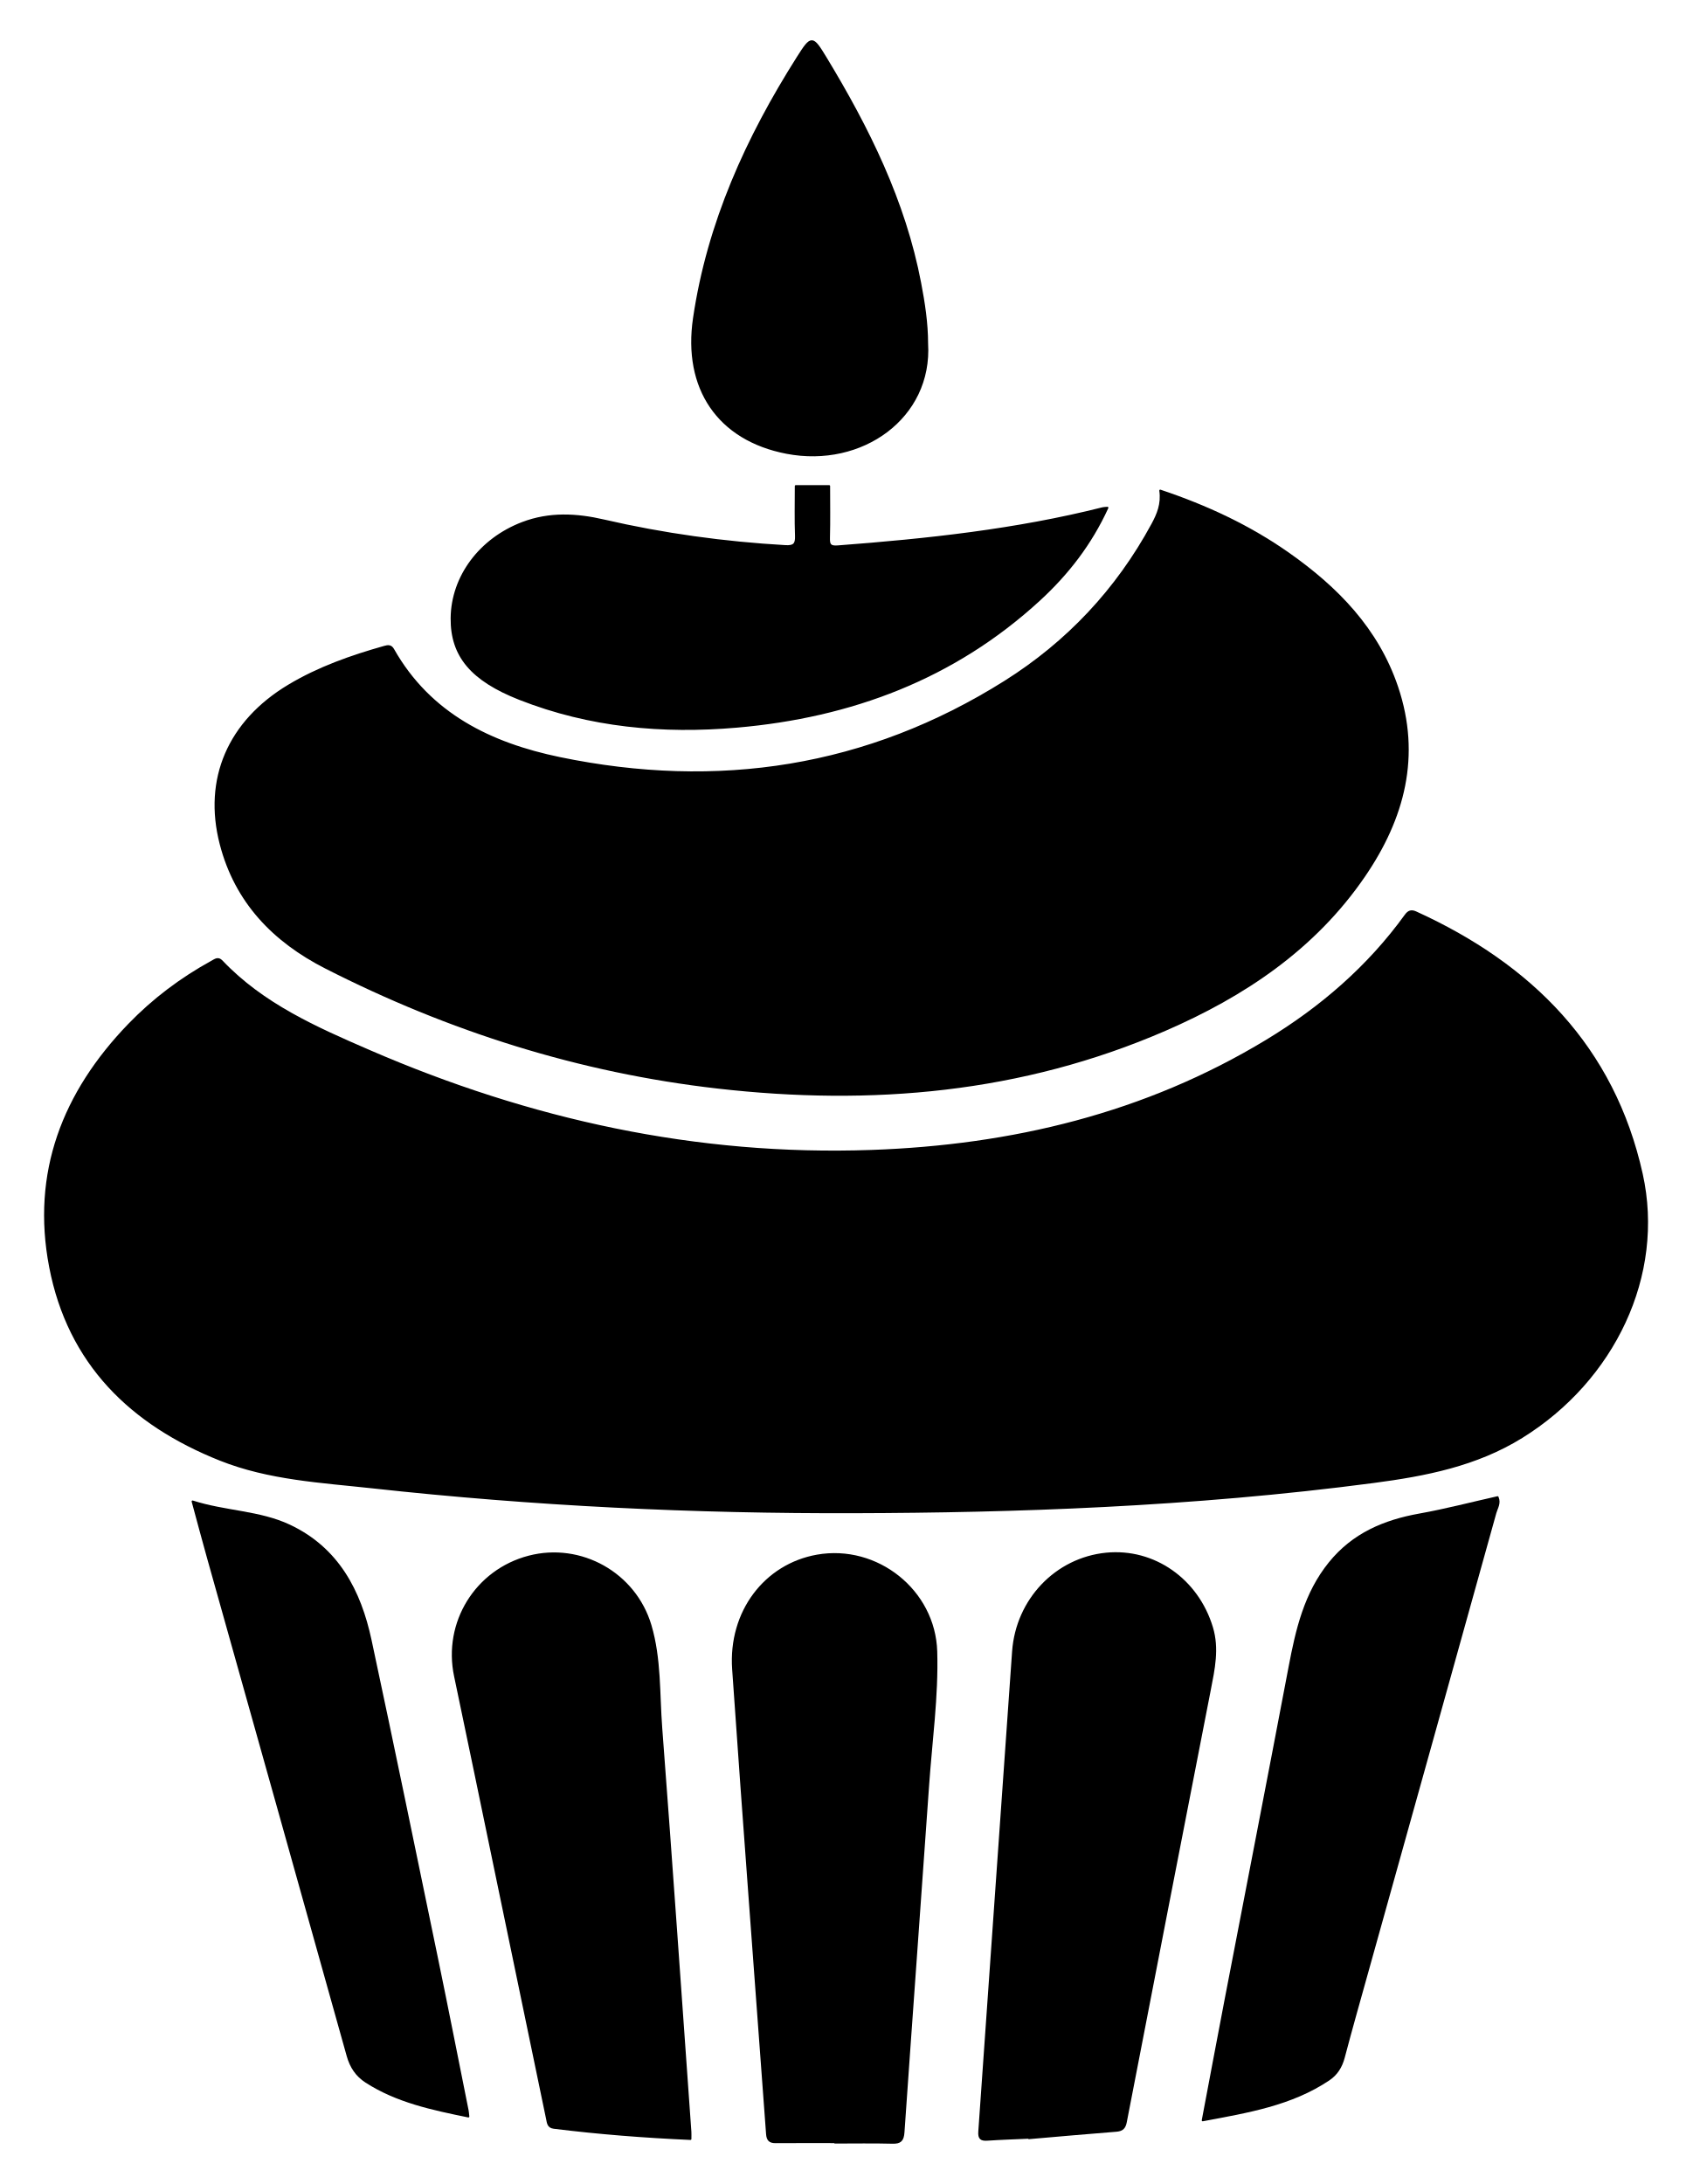
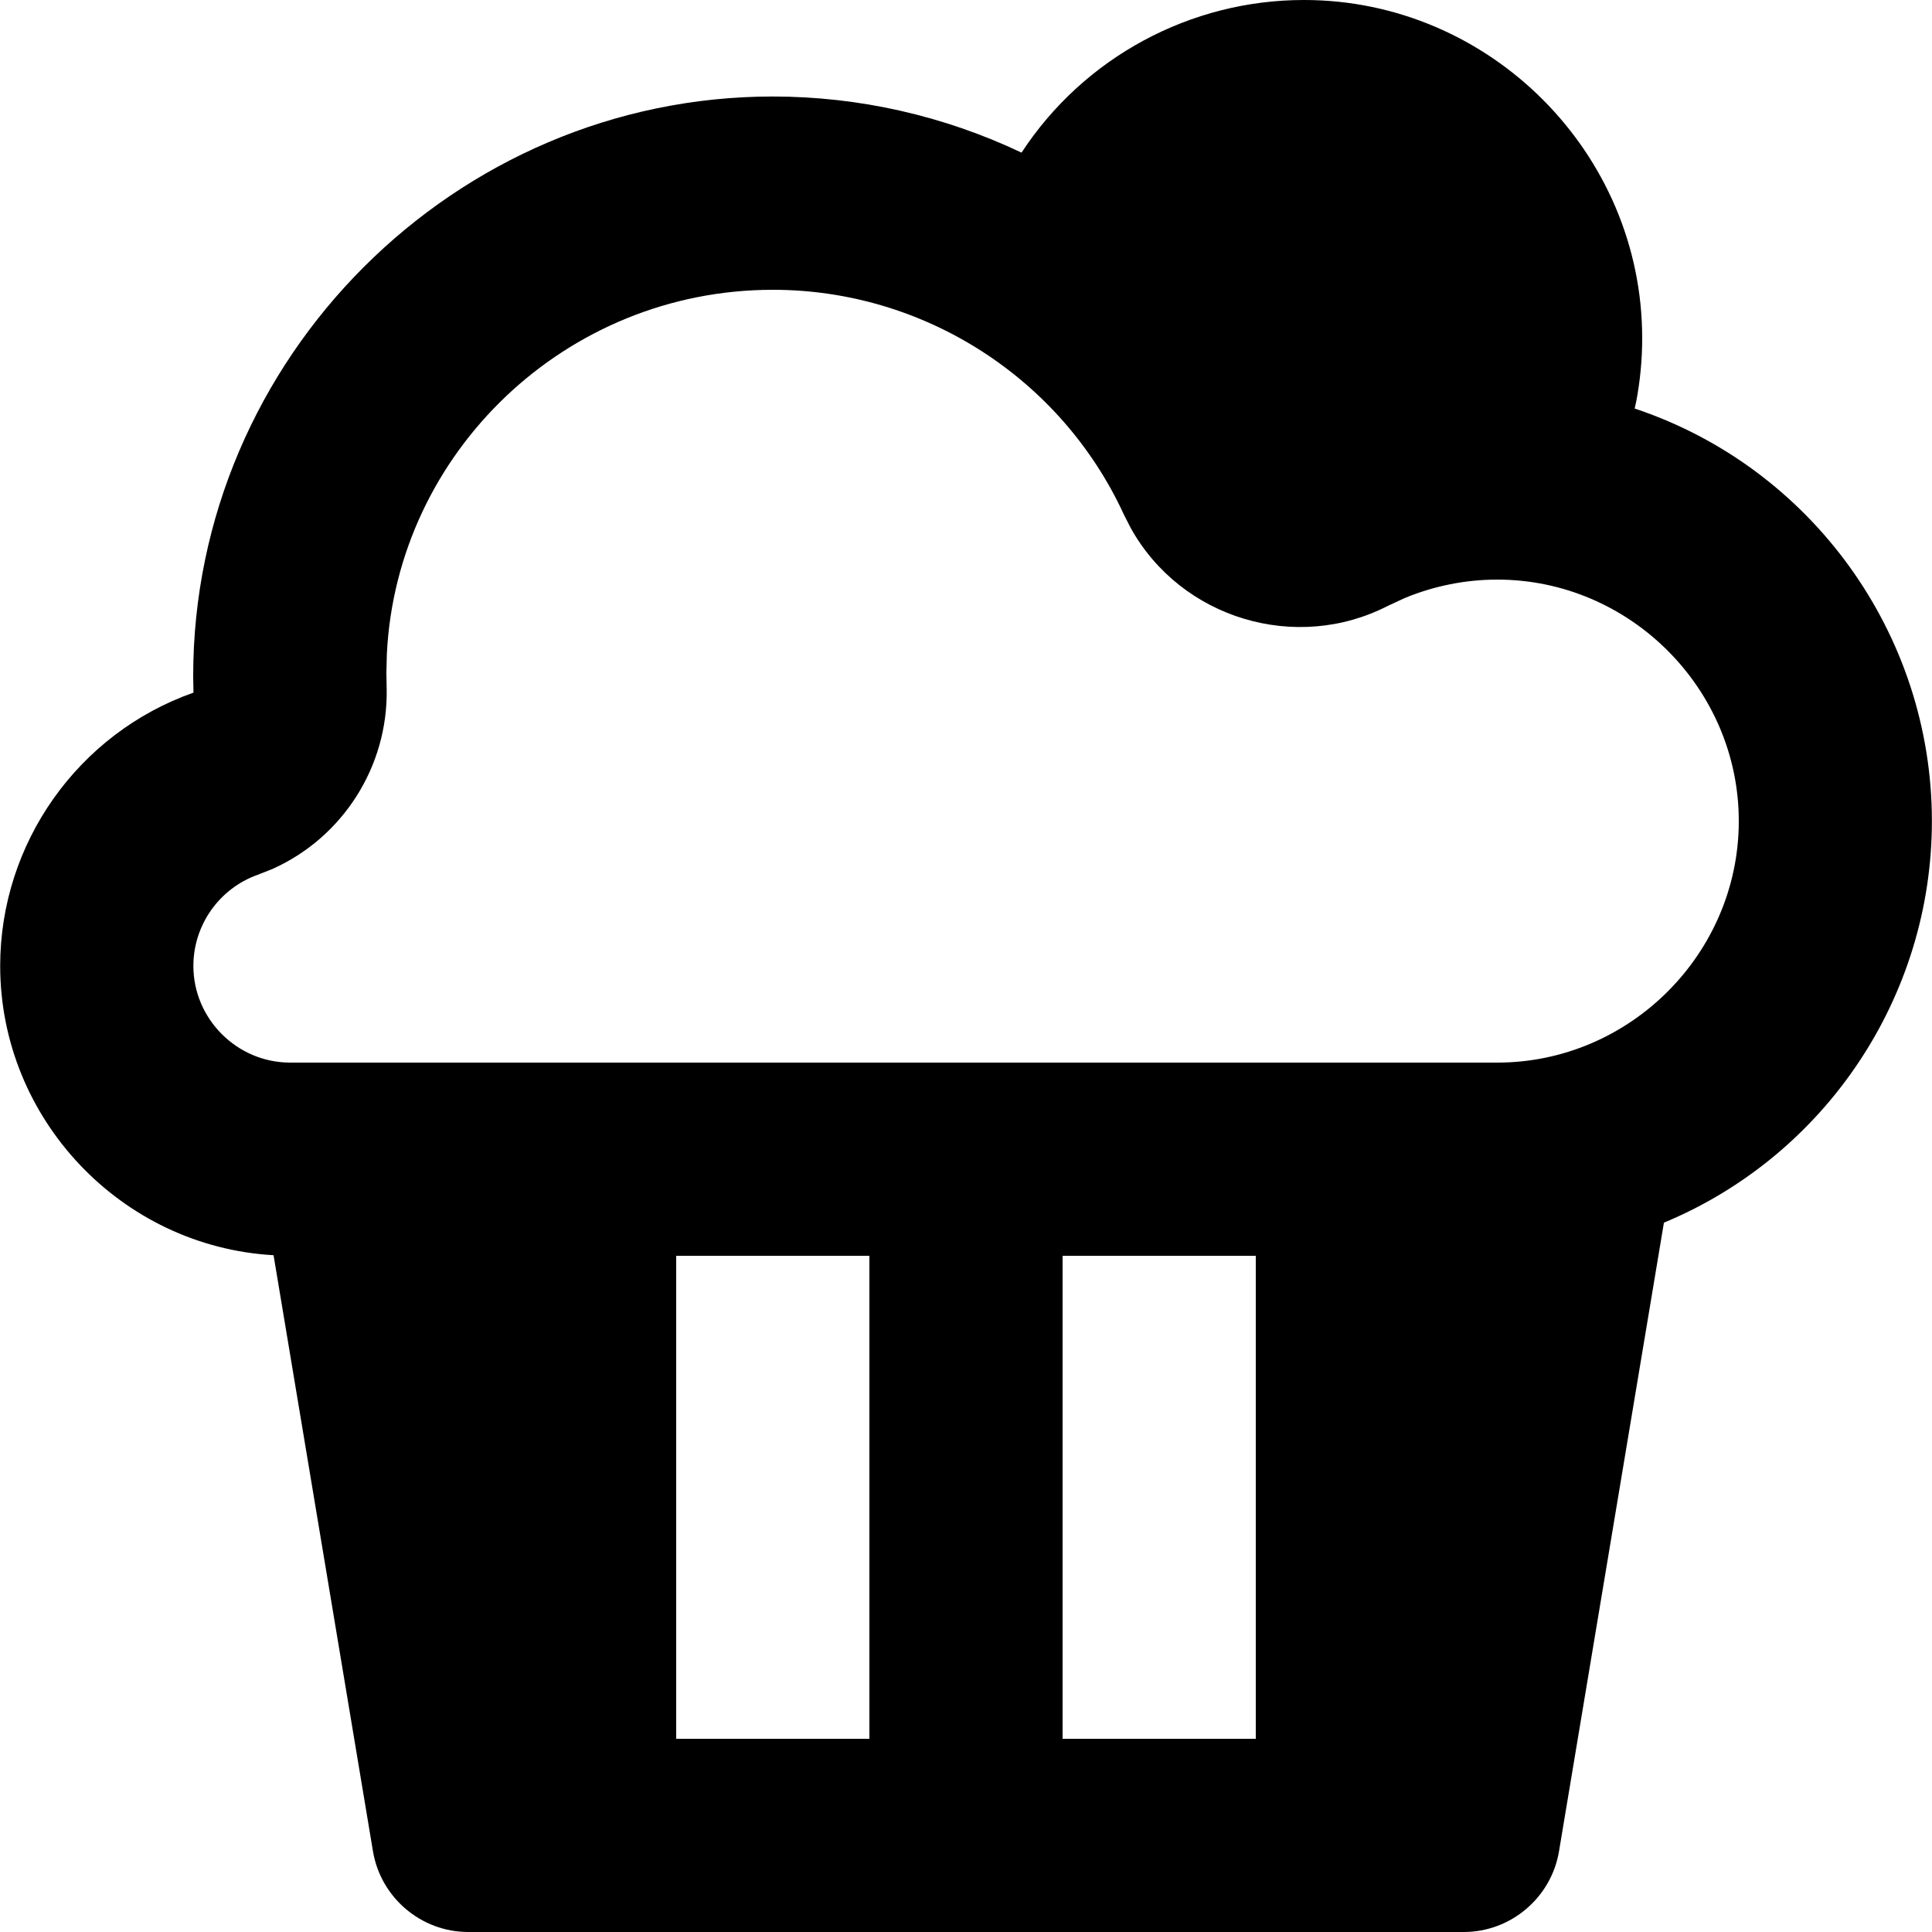
- <svg xmlns="http://www.w3.org/2000/svg" width="100%" height="100%" viewBox="0 0 898 1159" version="1.1" xml:space="preserve" style="fill-rule:evenodd;clip-rule:evenodd;stroke-linejoin:round;stroke-miterlimit:2;">
-   <g transform="matrix(1,0,0,1,23.892,1.86038)">
-     <path d="M430.25,800.66C344.52,800.96 259,796.84 173.79,787.48C146.55,784.49 118.84,783.11 92.94,772.79C45.64,753.94 12.54,721.73 2.69,670.44C-6.91,620.43 9.75,577.9 44.54,541.86C57.46,528.48 72.21,517.39 88.54,508.43C90.32,507.46 91.82,506.12 93.8,508.2C115.61,531.18 143.91,543.61 172.2,555.87C257.13,592.67 345.63,612.15 438.48,608.89C513.04,606.27 583.86,589.4 648.32,550.35C677.09,532.92 702.22,511.27 722.04,483.85C723.62,481.66 725.12,481.21 727.49,482.29C788.8,510.21 832.48,553.9 847.4,621.23C859.29,674.9 832.58,730.52 783.69,760.81C759.46,775.82 732.55,781.01 705.02,784.64C608.21,797.41 513.2,800.43 430.25,800.66Z" style="fill-rule:nonzero;stroke:black;stroke-width:1px;" />
-     <path d="M591.83,258.48C616.56,266.75 639.22,277.35 659.91,291.89C685.74,310.05 707.2,331.98 717.57,362.7C729.91,399.24 721.04,432.42 700.08,463.05C673.72,501.58 636.42,526.49 594.38,544.73C518.23,577.77 438.55,584.65 356.89,575.31C283.65,566.94 214.46,545.05 148.92,511.65C121.44,497.65 101.17,476.9 93.19,445.98C84.33,411.62 97.39,381.07 129.38,361.9C145.22,352.41 162.47,346.37 180.13,341.38C182.06,340.83 183.58,340.68 184.77,342.79C204.25,377.23 236.65,392.83 273.09,400.39C356.94,417.78 436.4,405.82 509.45,359.86C542.55,339.03 568.78,311.15 587.55,276.54C590.54,271.05 592.85,265.55 591.83,258.48Z" style="fill-rule:nonzero;stroke:black;stroke-width:1px;" />
-     <path d="M522.14,1132.6C514.82,1132.93 507.49,1133.15 500.18,1133.65C496.72,1133.89 495.52,1133.01 495.78,1129.26C501.81,1044.37 507.65,959.47 513.71,874.59C515.68,846.98 536.62,825.25 563.11,822.62C588.48,820.1 611.68,836.4 619.32,861.85C622.69,873.07 620.31,883.91 618.17,894.88C603.25,971.32 588.37,1047.78 573.59,1124.25C572.96,1127.52 571.61,1128.66 568.44,1128.91C553,1130.12 537.57,1131.51 522.14,1132.84C522.15,1132.75 522.14,1132.67 522.14,1132.6Z" style="fill-rule:nonzero;stroke:black;stroke-width:1px;" />
-     <path d="M398.4,256.09L416.14,256.09C416.14,265.37 416.31,274.46 416.06,283.54C415.96,287.16 416.59,288.39 420.65,288.08C468.01,284.5 515.14,279.47 561.34,267.82C561.94,267.67 562.59,267.69 563.82,267.58C555.04,286.8 542.69,302.71 527.62,316.55C482.25,358.2 427.74,378.5 367.23,383.78C327.86,387.21 289.13,383.71 251.9,369.09C226.5,359.11 215.56,346.33 215.76,326.19C215.97,304.12 230.88,284.21 253.33,275.66C267.63,270.21 281.99,270.95 296.56,274.32C328.27,281.65 360.39,286.07 392.89,287.93C397.4,288.19 398.67,286.93 398.51,282.52C398.18,273.9 398.4,265.25 398.4,256.09Z" style="fill-rule:nonzero;stroke:black;stroke-width:1px;" />
-     <path d="M419.19,1134.93C408.7,1134.93 398.21,1134.88 387.72,1134.96C384.59,1134.99 383.38,1133.79 383.15,1130.58C377.16,1048.37 370.82,966.19 365.15,883.96C363.04,853.43 382.2,828.51 409.77,823.65C441.47,818.06 472.03,842.2 472.99,874.55C473.69,898.37 470.31,922.07 468.66,945.82C464.38,1007.12 459.85,1068.4 455.6,1129.7C455.3,1134.01 453.95,1135.38 449.68,1135.26C439.53,1134.99 429.36,1135.17 419.21,1135.17C419.19,1135.1 419.19,1135.02 419.19,1134.93Z" style="fill-rule:nonzero;stroke:black;stroke-width:1px;" />
-     <path d="M342.53,1133.26C317.96,1132.17 293.94,1130.29 269.99,1127.32C266.93,1126.94 266.85,1124.66 266.43,1122.68C257.3,1078.85 248.23,1035.01 239.13,991.18C231.96,956.64 224.84,922.08 217.57,887.56C211.61,859.23 228.68,831.51 256.77,824.19C284.33,817.01 313.1,833.02 321.32,860.65C326.59,878.39 325.66,896.97 327.05,915.18C332.49,986.59 337.41,1058.04 342.52,1129.48C342.59,1130.45 342.53,1131.45 342.53,1133.26Z" style="fill-rule:nonzero;stroke:black;stroke-width:1px;" />
-     <path d="M614.36,1123.36C618.54,1101.28 622.42,1080.52 626.4,1059.78C637.75,1000.76 649.24,941.77 660.45,882.73C664.2,862.96 668.61,843.69 681.75,827.49C694.16,812.2 710.57,805.22 729.37,801.85C743.27,799.36 756.97,795.77 770.87,792.65C772.31,795.86 770.42,798.43 769.72,800.95C747.17,882.09 724.49,963.19 701.85,1044.3C697.6,1059.53 693.28,1074.75 689.24,1090.04C687.93,1095 685.46,1098.94 681.31,1101.73C661.4,1115.08 638.44,1118.84 614.36,1123.36Z" style="fill-rule:nonzero;stroke:black;stroke-width:1px;" />
-     <path d="M224.68,1121.33C205.24,1117.35 186.71,1113.44 170.39,1102.93C165.3,1099.65 162.25,1095.1 160.57,1089.08C135.96,1000.92 111.15,912.81 86.42,824.68C83.74,815.14 81.21,805.56 78.31,794.92C95.78,800.52 113.77,800.19 129.75,807.71C155.44,819.81 167.19,842.34 172.8,868.58C184.86,924.91 196.45,981.33 208.12,1037.74C213.65,1064.48 218.91,1091.27 224.28,1118.04C224.44,1118.8 224.48,1119.6 224.68,1121.33Z" style="fill-rule:nonzero;stroke:black;stroke-width:1px;" />
-     <path d="M468.14,180.46C470.51,219.61 433.51,246.13 393.6,238.47C357.17,231.48 338.93,204.12 344.38,167.05C351.82,116.48 372.4,71.26 399.46,28.56C406.72,17.1 407.23,17.13 414.33,28.85C436.94,66.18 456.17,104.93 464.44,148.27C466.48,158.89 468.13,169.58 468.14,180.46Z" style="fill-rule:nonzero;stroke:black;stroke-width:1px;" />
+ <svg xmlns="http://www.w3.org/2000/svg" width="100%" height="100%" viewBox="0 0 800 800" version="1.1" xml:space="preserve" style="fill-rule:evenodd;clip-rule:evenodd;stroke-linejoin:round;stroke-miterlimit:2;">
+   <g transform="matrix(40,0,0,40,-80.0044,-80)">
+     <path d="M15.5,2C15.5,2 15.5,2 15.5,2C17.42,2 19,3.58 19,5.5C19,5.723 18.979,5.945 18.937,6.163L18.922,6.229C20.755,6.84 21.999,8.567 21.999,10.5C21.999,12.315 20.901,13.96 19.225,14.657L18.139,21.164C18.059,21.644 17.64,22 17.153,22L6.847,22C6.36,22 5.941,21.644 5.861,21.164L4.832,14.994C3.253,14.904 2.002,13.581 2.002,11.999C2.002,10.73 2.807,9.592 4.003,9.17C4.003,9.17 4,9 4,8.999C4,5.708 6.708,2.999 10,2.999C10.891,2.999 11.77,3.198 12.575,3.58C13.22,2.594 14.322,1.999 15.5,2ZM11,15L9,15L9,20L11,20L11,15ZM15,15L13,15L13,20L15,20L15,15ZM17.5,13C18.871,13 20,11.871 20,10.5C20,9.129 18.871,8 17.5,8C17.172,8 16.847,8.065 16.544,8.19L16.369,8.271C15.416,8.762 14.228,8.404 13.706,7.467L13.636,7.33C12.985,5.912 11.56,4.999 10,5C7.858,5 6.109,6.684 6.005,8.767L6,8.964L6.003,9.134C6.017,9.935 5.549,10.671 4.817,10.997L4.667,11.056C4.269,11.198 4.002,11.577 4.002,11.999C4.002,12.547 4.452,12.998 5,13L17.5,13Z" style="fill-rule:nonzero;" />
  </g>
</svg>
